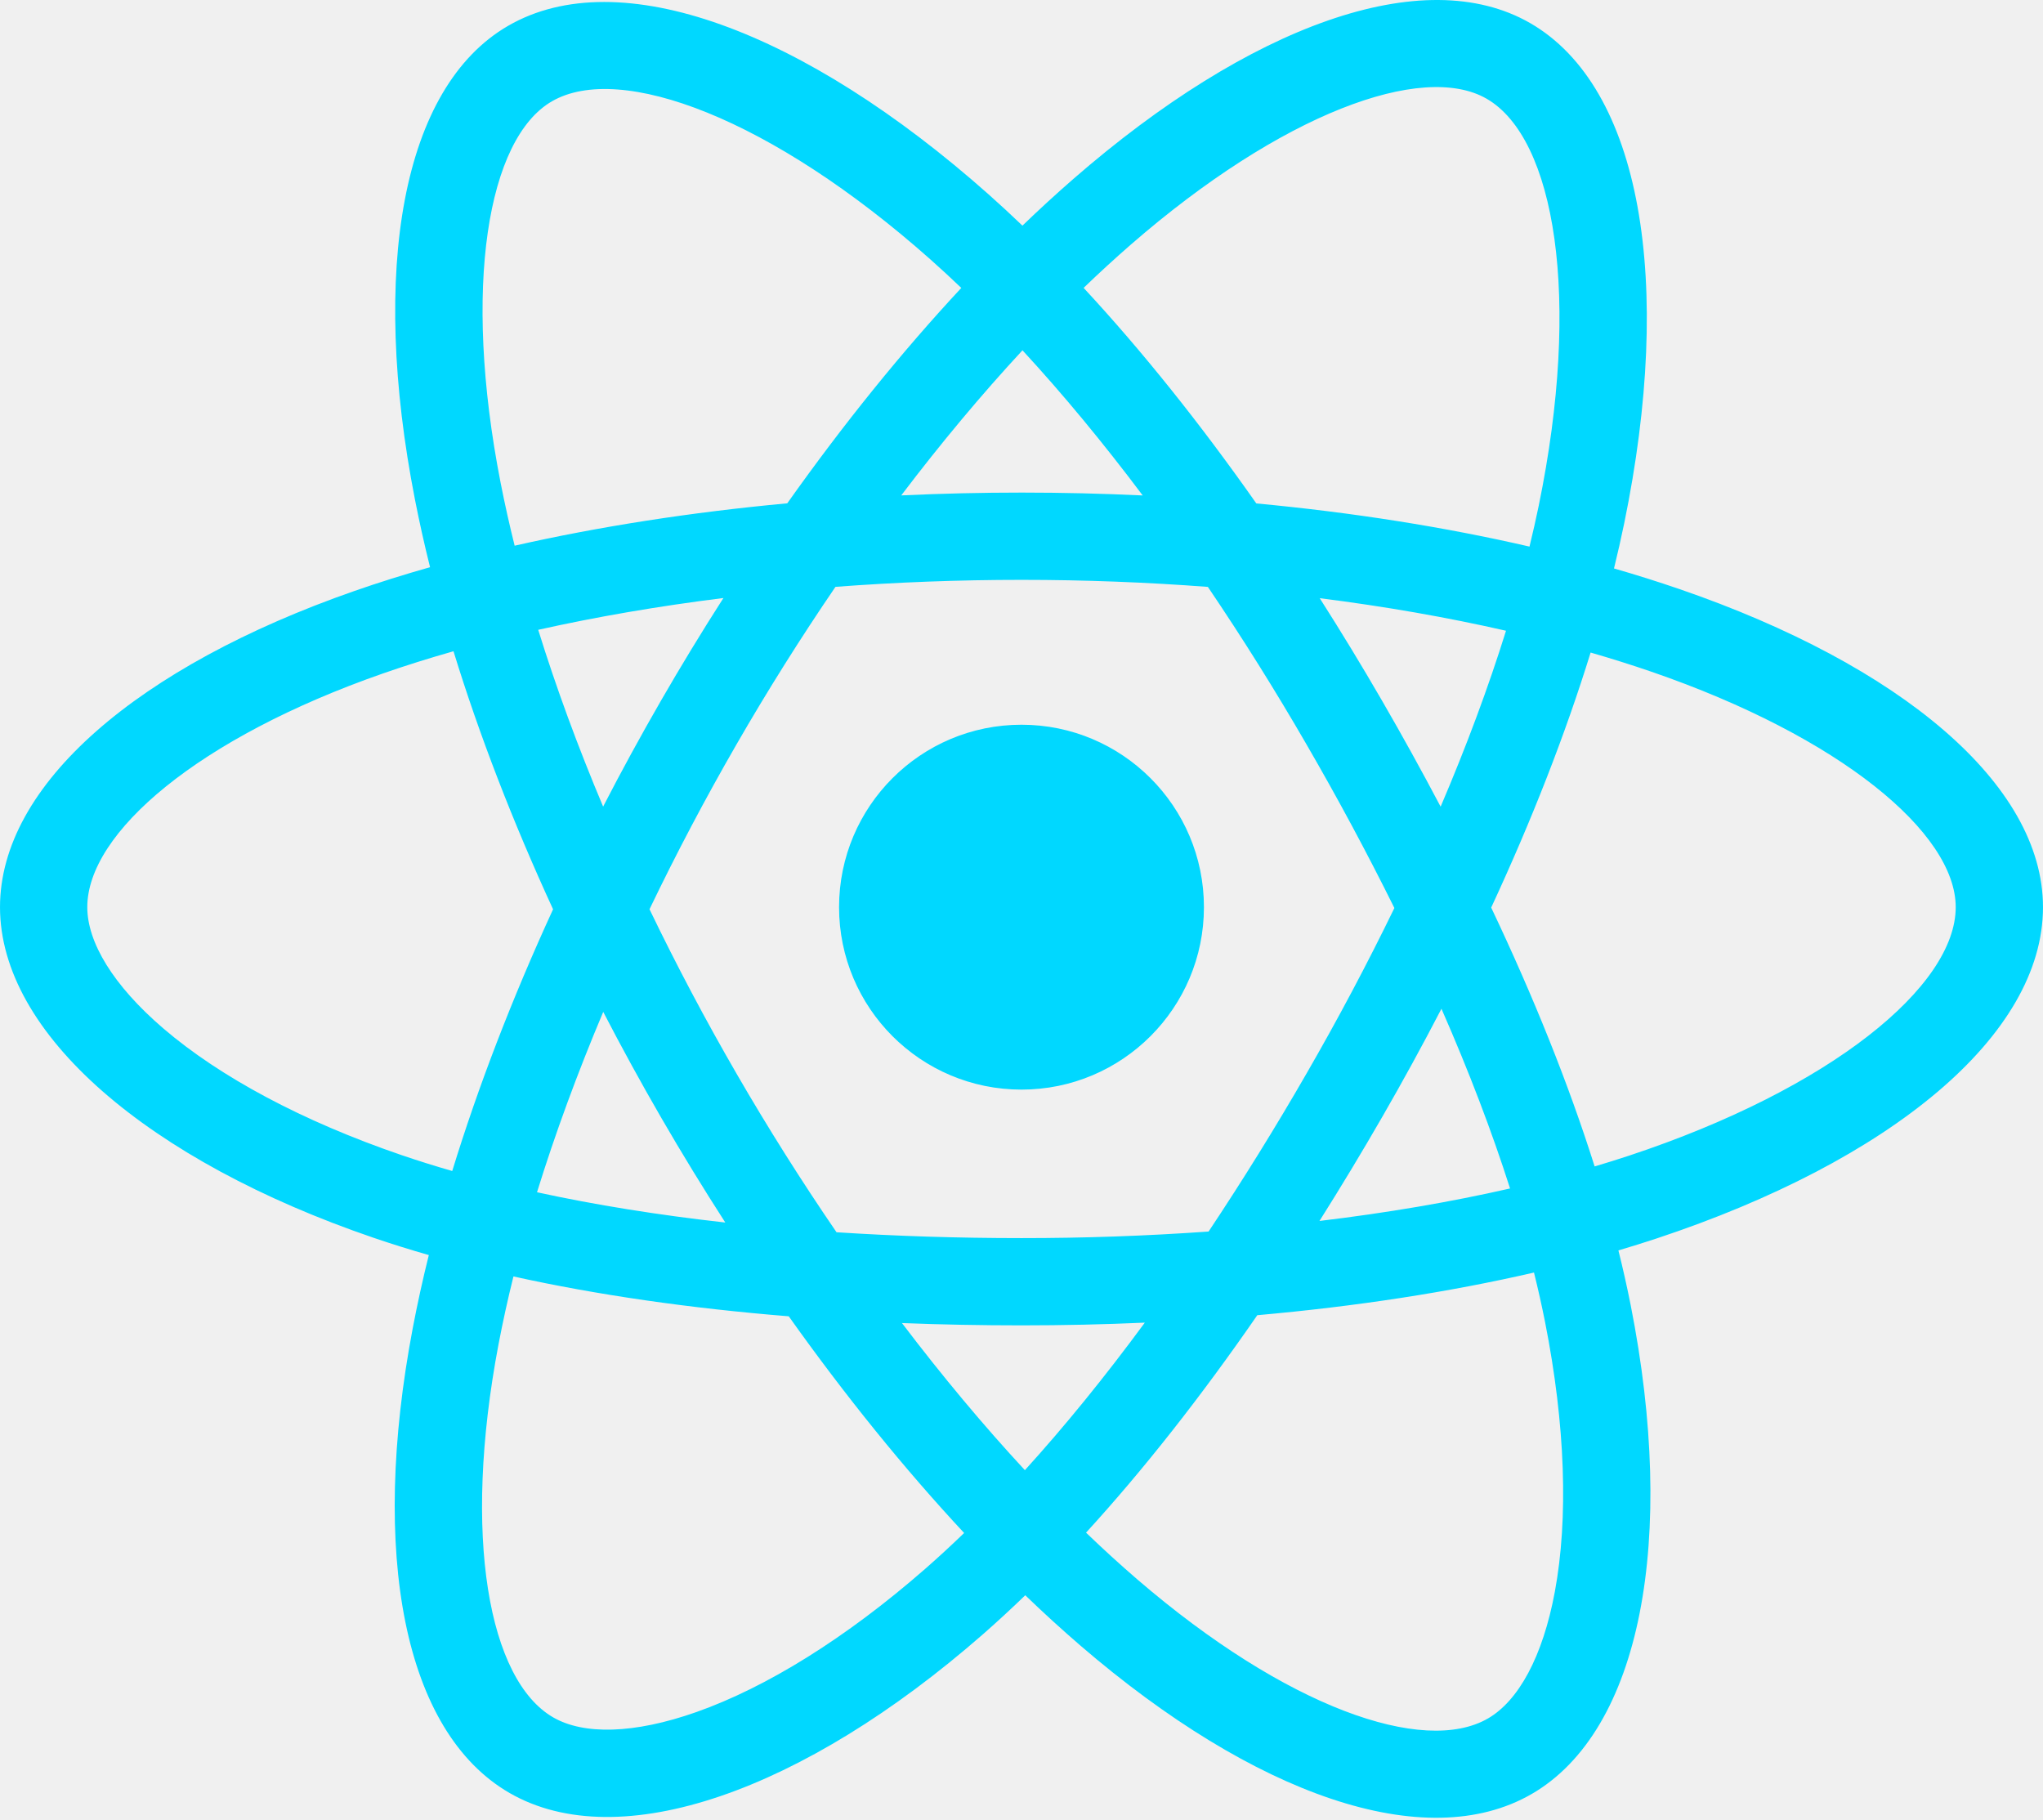
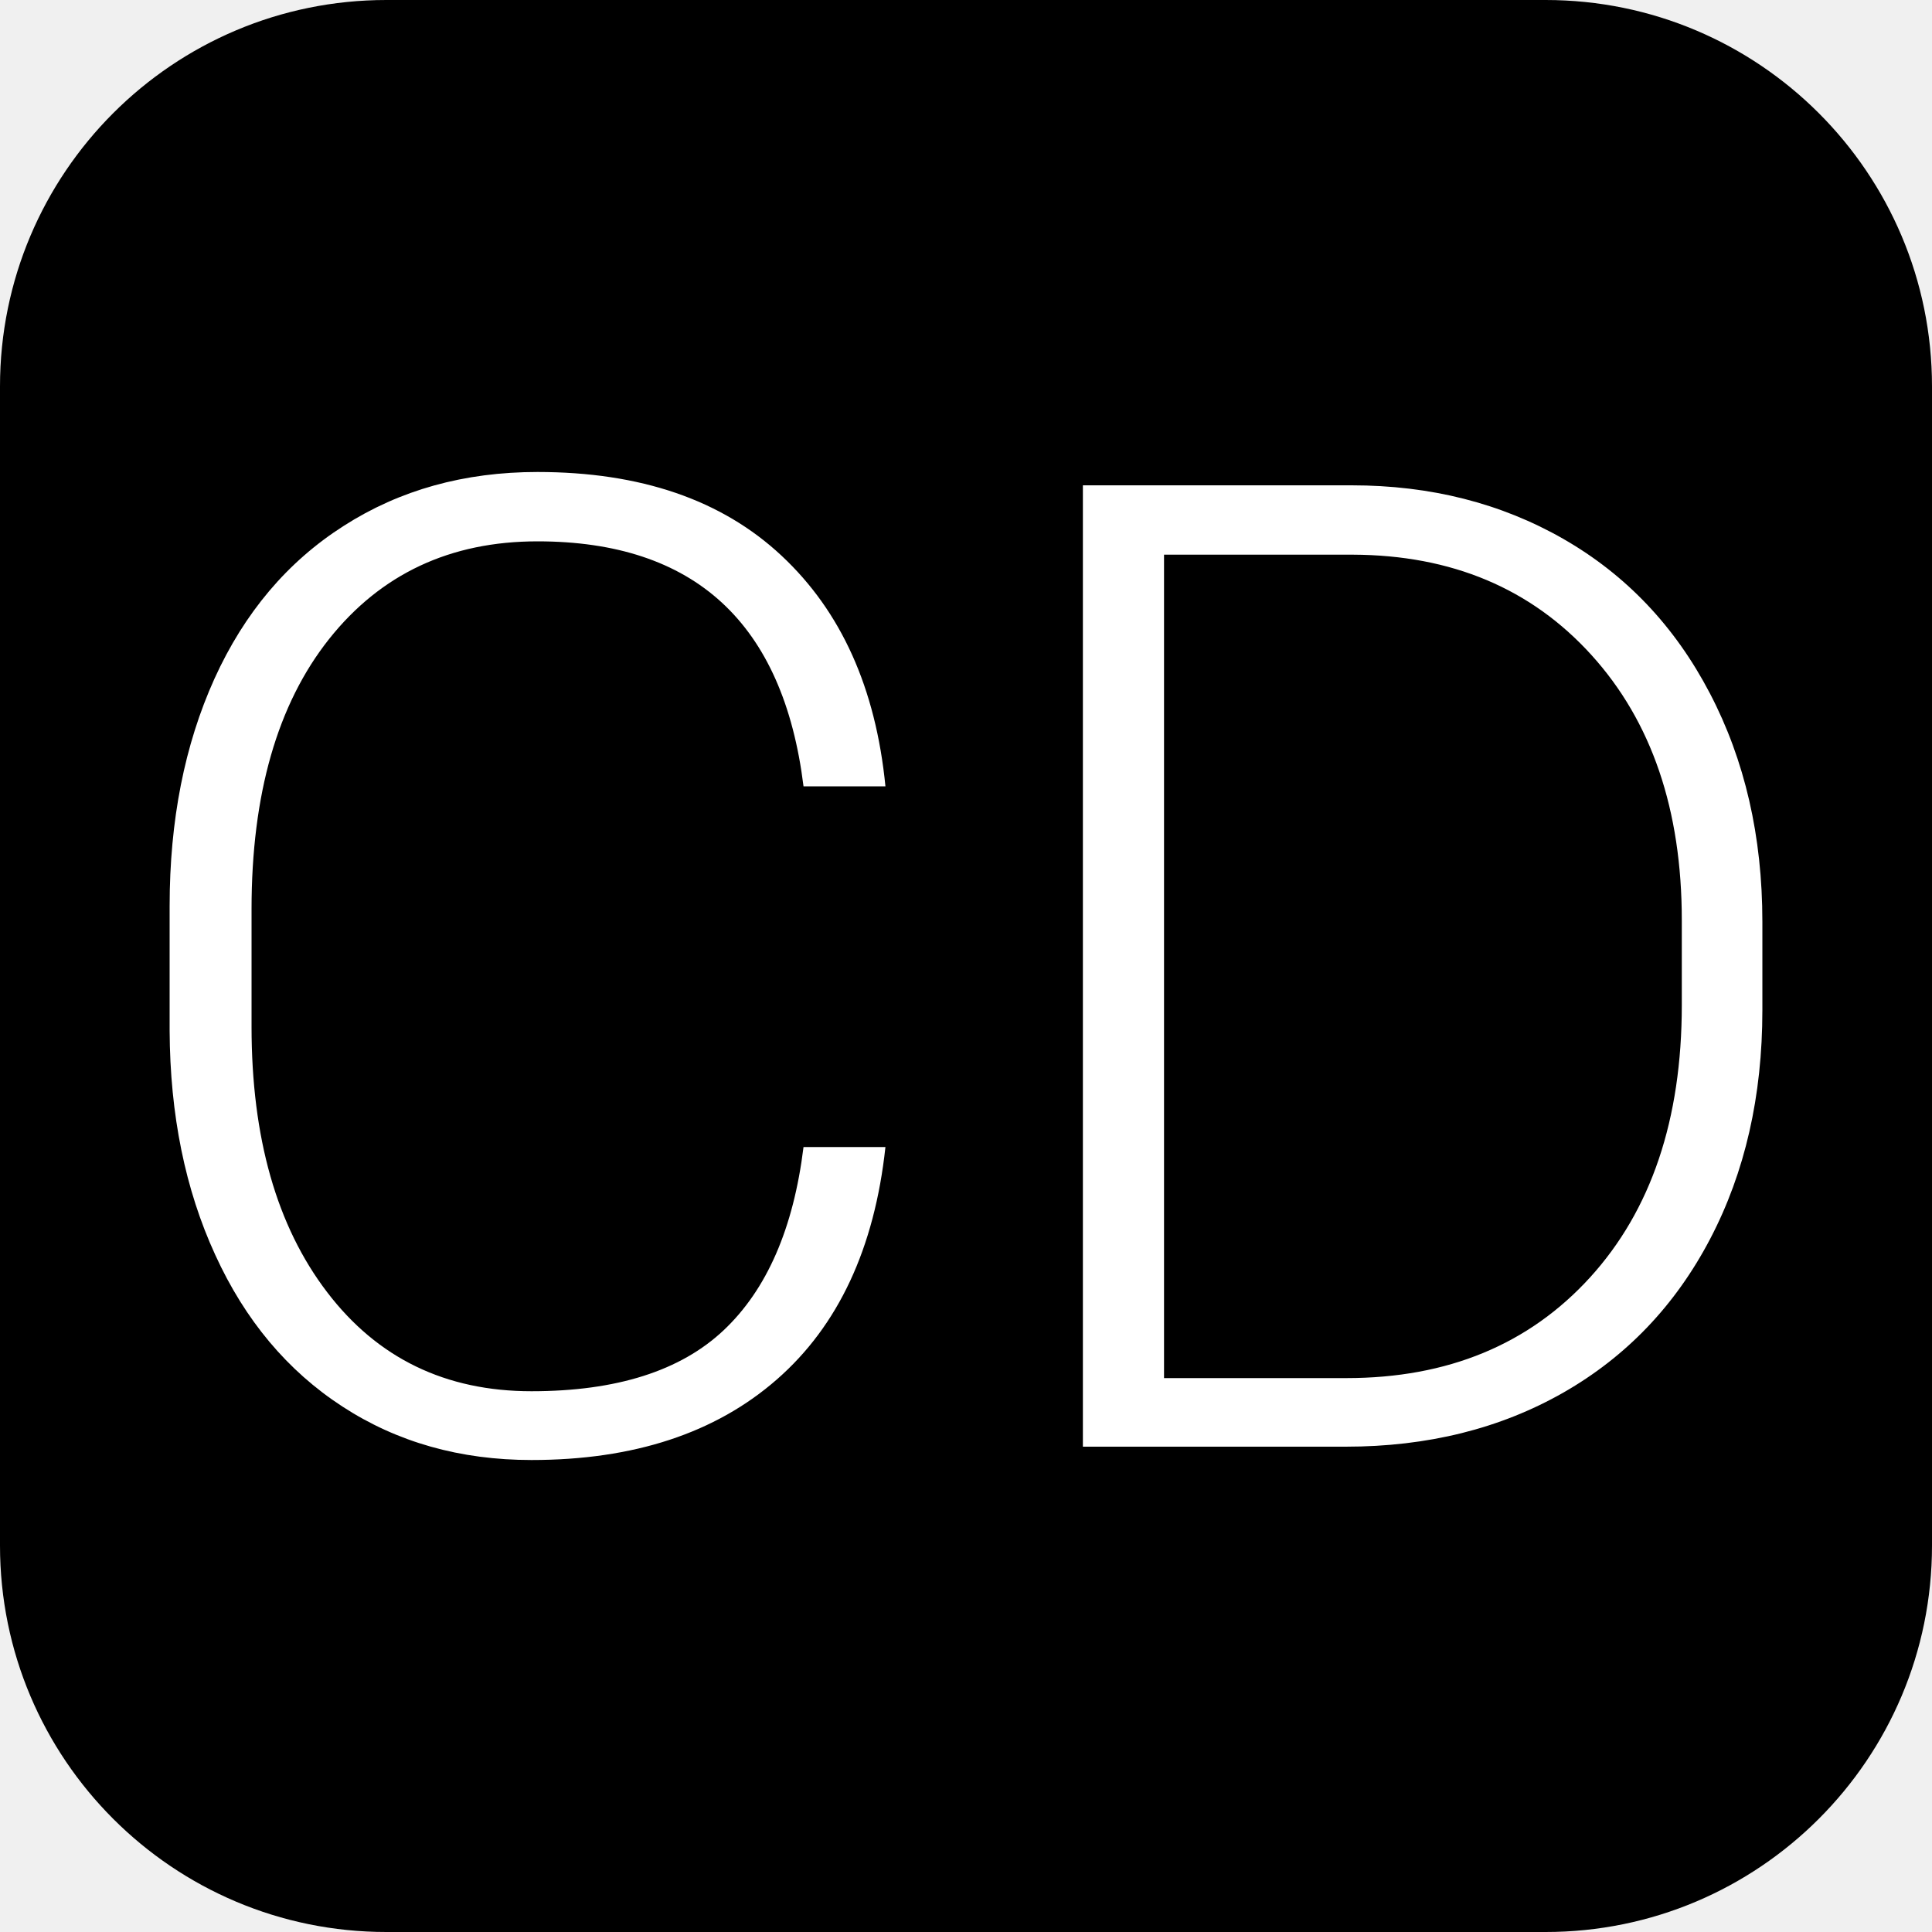
- <svg xmlns="http://www.w3.org/2000/svg" aria-hidden="true" role="img" class="iconify iconify--logos" width="35.93" height="32" preserveAspectRatio="xMidYMid meet" viewBox="0 0 256 228">
-   <path fill="#00D8FF" d="M210.483 73.824a171.49 171.49 0 0 0-8.24-2.597c.465-1.9.893-3.777 1.273-5.621c6.238-30.281 2.16-54.676-11.769-62.708c-13.355-7.7-35.196.329-57.254 19.526a171.23 171.23 0 0 0-6.375 5.848a155.866 155.866 0 0 0-4.241-3.917C100.759 3.829 77.587-4.822 63.673 3.233C50.33 10.957 46.379 33.89 51.995 62.588a170.974 170.974 0 0 0 1.892 8.48c-3.28.932-6.445 1.924-9.474 2.98C17.309 83.498 0 98.307 0 113.668c0 15.865 18.582 31.778 46.812 41.427a145.52 145.52 0 0 0 6.921 2.165a167.467 167.467 0 0 0-2.01 9.138c-5.354 28.2-1.173 50.591 12.134 58.266c13.744 7.926 36.812-.22 59.273-19.855a145.567 145.567 0 0 0 5.342-4.923a168.064 168.064 0 0 0 6.92 6.314c21.758 18.722 43.246 26.282 56.54 18.586c13.731-7.949 18.194-32.003 12.4-61.268a145.016 145.016 0 0 0-1.535-6.842c1.62-.48 3.21-.974 4.76-1.488c29.348-9.723 48.443-25.443 48.443-41.52c0-15.417-17.868-30.326-45.517-39.844Zm-6.365 70.984c-1.4.463-2.836.91-4.3 1.345c-3.24-10.257-7.612-21.163-12.963-32.432c5.106-11 9.31-21.767 12.459-31.957c2.619.758 5.16 1.557 7.61 2.4c23.69 8.156 38.14 20.213 38.14 29.504c0 9.896-15.606 22.743-40.946 31.14Zm-10.514 20.834c2.562 12.94 2.927 24.64 1.23 33.787c-1.524 8.219-4.59 13.698-8.382 15.893c-8.067 4.67-25.32-1.4-43.927-17.412a156.726 156.726 0 0 1-6.437-5.87c7.214-7.889 14.423-17.06 21.459-27.246c12.376-1.098 24.068-2.894 34.671-5.345a134.17 134.17 0 0 1 1.386 6.193ZM87.276 214.515c-7.882 2.783-14.16 2.863-17.955.675c-8.075-4.657-11.432-22.636-6.853-46.752a156.923 156.923 0 0 1 1.869-8.499c10.486 2.32 22.093 3.988 34.498 4.994c7.084 9.967 14.501 19.128 21.976 27.15a134.668 134.668 0 0 1-4.877 4.492c-9.933 8.682-19.886 14.842-28.658 17.94ZM50.35 144.747c-12.483-4.267-22.792-9.812-29.858-15.863c-6.35-5.437-9.555-10.836-9.555-15.216c0-9.322 13.897-21.212 37.076-29.293c2.813-.98 5.757-1.905 8.812-2.773c3.204 10.42 7.406 21.315 12.477 32.332c-5.137 11.18-9.399 22.249-12.634 32.792a134.718 134.718 0 0 1-6.318-1.979Zm12.378-84.26c-4.811-24.587-1.616-43.134 6.425-47.789c8.564-4.958 27.502 2.111 47.463 19.835a144.318 144.318 0 0 1 3.841 3.545c-7.438 7.987-14.787 17.08-21.808 26.988c-12.04 1.116-23.565 2.908-34.161 5.309a160.342 160.342 0 0 1-1.76-7.887Zm110.427 27.268a347.8 347.8 0 0 0-7.785-12.803c8.168 1.033 15.994 2.404 23.343 4.08c-2.206 7.072-4.956 14.465-8.193 22.045a381.151 381.151 0 0 0-7.365-13.322Zm-45.032-43.861c5.044 5.465 10.096 11.566 15.065 18.186a322.04 322.04 0 0 0-30.257-.006c4.974-6.559 10.069-12.652 15.192-18.18ZM82.802 87.83a323.167 323.167 0 0 0-7.227 13.238c-3.184-7.553-5.909-14.98-8.134-22.152c7.304-1.634 15.093-2.97 23.209-3.984a321.524 321.524 0 0 0-7.848 12.897Zm8.081 65.352c-8.385-.936-16.291-2.203-23.593-3.793c2.26-7.3 5.045-14.885 8.298-22.6a321.187 321.187 0 0 0 7.257 13.246c2.594 4.48 5.28 8.868 8.038 13.147Zm37.542 31.03c-5.184-5.592-10.354-11.779-15.403-18.433c4.902.192 9.899.29 14.978.29c5.218 0 10.376-.117 15.453-.343c-4.985 6.774-10.018 12.97-15.028 18.486Zm52.198-57.817c3.422 7.8 6.306 15.345 8.596 22.52c-7.422 1.694-15.436 3.058-23.88 4.071a382.417 382.417 0 0 0 7.859-13.026a347.403 347.403 0 0 0 7.425-13.565Zm-16.898 8.101a358.557 358.557 0 0 1-12.281 19.815a329.4 329.4 0 0 1-23.444.823c-7.967 0-15.716-.248-23.178-.732a310.202 310.202 0 0 1-12.513-19.846h.001a307.41 307.41 0 0 1-10.923-20.627a310.278 310.278 0 0 1 10.89-20.637l-.001.001a307.318 307.318 0 0 1 12.413-19.761c7.613-.576 15.42-.876 23.31-.876H128c7.926 0 15.743.303 23.354.883a329.357 329.357 0 0 1 12.335 19.695a358.489 358.489 0 0 1 11.036 20.54a329.472 329.472 0 0 1-11 20.722Zm22.56-122.124c8.572 4.944 11.906 24.881 6.52 51.026c-.344 1.668-.73 3.367-1.15 5.09c-10.622-2.452-22.155-4.275-34.23-5.408c-7.034-10.017-14.323-19.124-21.64-27.008a160.789 160.789 0 0 1 5.888-5.4c18.9-16.447 36.564-22.941 44.612-18.3ZM128 90.808c12.625 0 22.86 10.235 22.86 22.86s-10.235 22.86-22.86 22.86s-22.86-10.235-22.86-22.86s10.235-22.86 22.86-22.86Z" />
+ <svg xmlns="http://www.w3.org/2000/svg" width="256" height="256" viewBox="0 0 100 100">
+   <rect width="100" height="100" rx="20" fill="#000000" />
+   <path fill="#fff" d="M41.59 59.37L45.83 59.37Q44.98 67.23 40.21 71.40Q35.44 75.57 27.51 75.57L27.51 75.57Q21.97 75.57 17.72 72.80Q13.46 70.03 11.14 64.95Q8.81 59.88 8.78 53.35L8.78 53.35L8.78 46.89Q8.78 40.26 11.10 35.13Q13.43 30.00 17.79 27.22Q22.14 24.43 27.82 24.43L27.82 24.43Q35.82 24.43 40.45 28.76Q45.08 33.08 45.83 40.70L45.83 40.70L41.59 40.70Q40.02 28.02 27.82 28.02L27.82 28.02Q21.05 28.02 17.03 33.08Q13.02 38.14 13.02 47.06L13.02 47.06L13.02 53.14Q13.02 61.76 16.93 66.88Q20.84 72.01 27.51 72.01L27.51 72.01Q34.11 72.01 37.46 68.85Q40.81 65.69 41.59 59.37L41.59 59.37ZM69.65 74.88L56.05 74.88L56.05 25.12L69.96 25.12Q76.08 25.12 80.93 27.90Q85.79 30.69 88.50 35.88Q91.22 41.08 91.22 47.71L91.22 47.71L91.22 52.29Q91.22 58.96 88.52 64.12Q85.82 69.28 80.92 72.08Q76.01 74.88 69.65 74.88L69.65 74.88ZM70.03 28.71L60.25 28.71L60.25 71.33L69.69 71.33Q77.55 71.33 82.30 66.12Q87.05 60.90 87.05 52.02L87.05 52.02L87.05 47.64Q87.05 39.06 82.37 33.90Q77.69 28.74 70.03 28.71L70.03 28.71Z" />
</svg>
